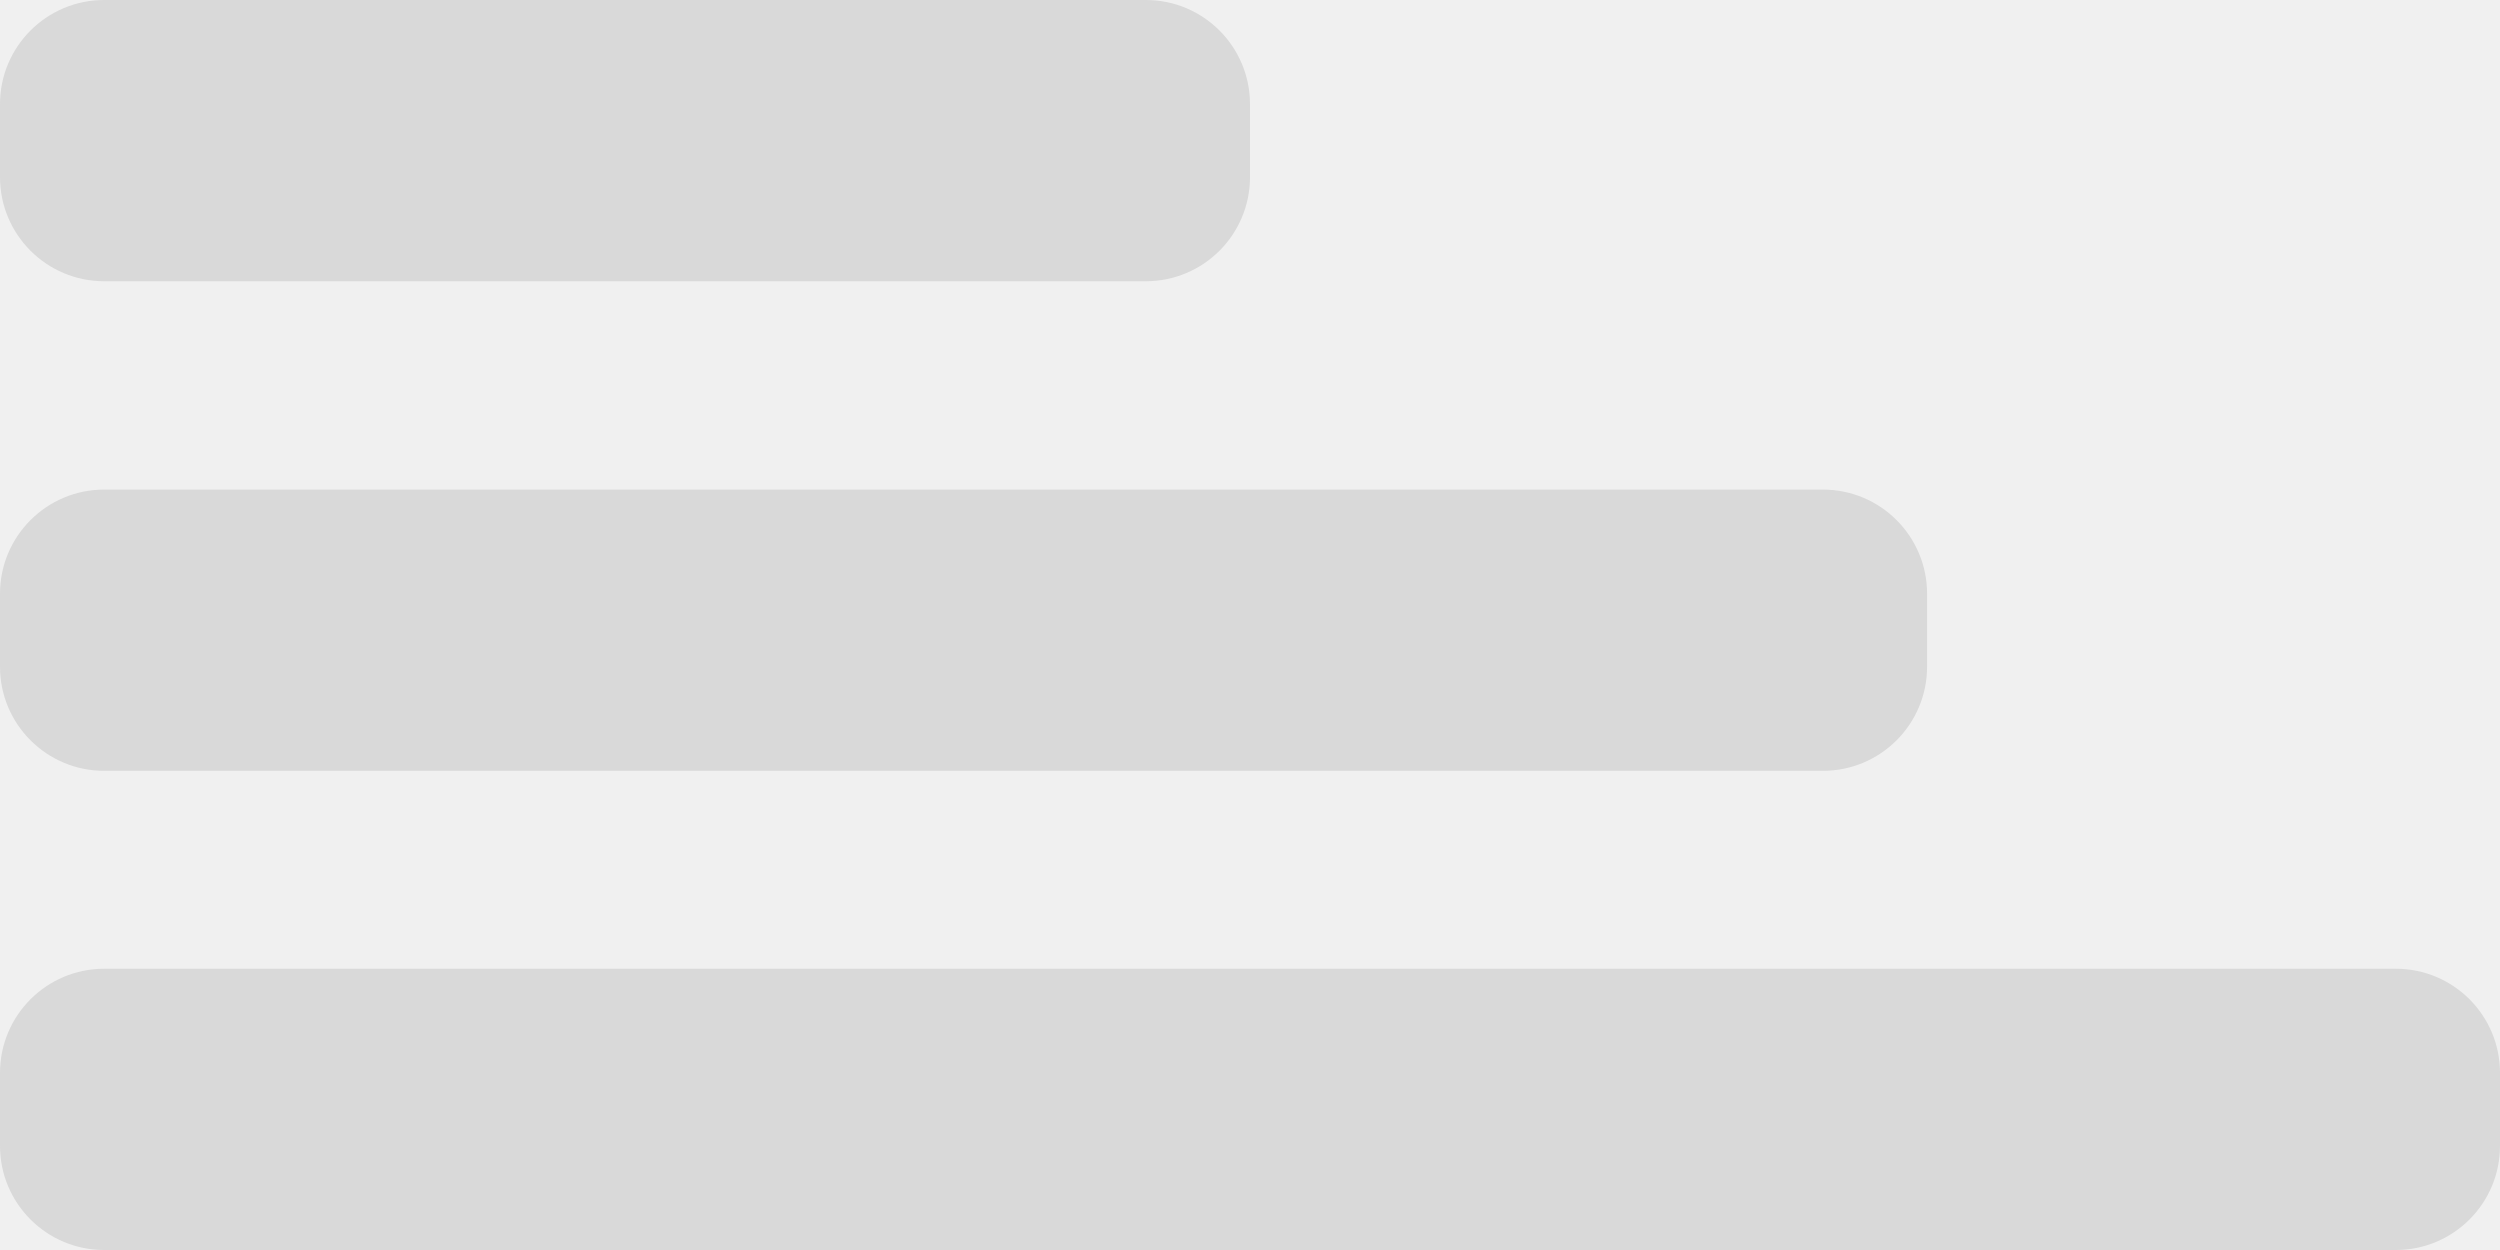
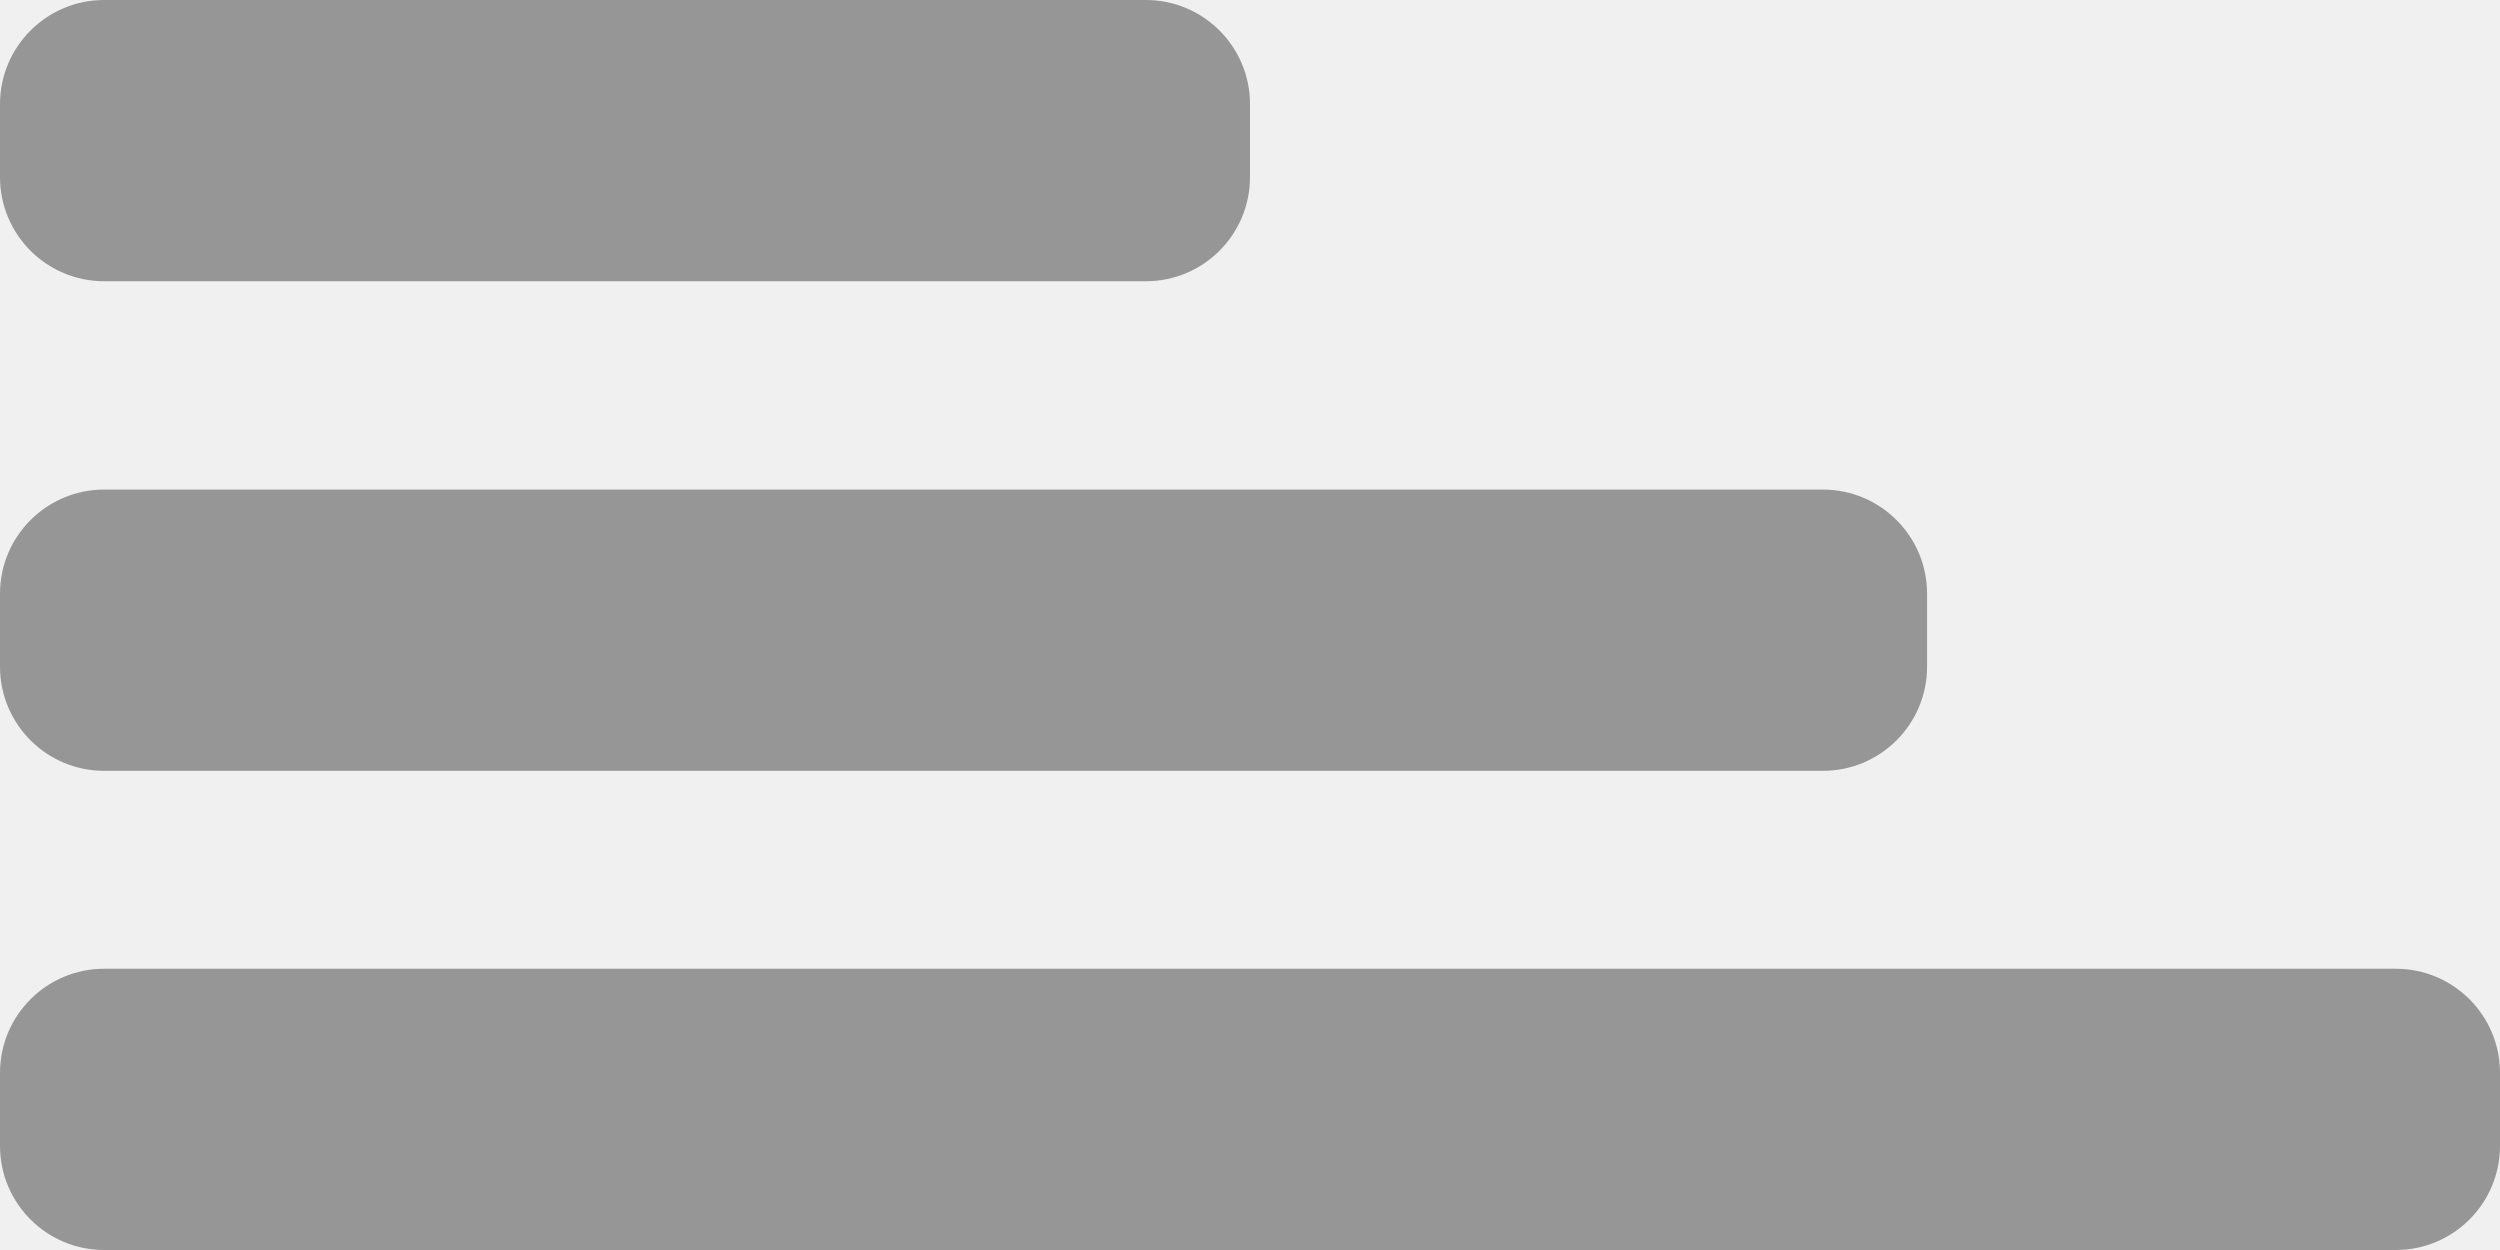
- <svg xmlns="http://www.w3.org/2000/svg" width="60" height="30" viewBox="0 0 240 120" fill="white">
-   <rect width="120" height="27" rx="10" fill="#D9D9D9" />
-   <rect y="47" width="185" height="27" rx="10" fill="#D9D9D9" />
-   <rect y="93" width="240" height="27" rx="10" fill="#D9D9D9" />
+ <svg xmlns="http://www.w3.org/2000/svg" width="60" height="30" viewBox="0 0 240 120" fill="#969696">
+   <rect width="120" height="27" rx="10" fill="#969696" />
+   <rect y="47" width="185" height="27" rx="10" fill="#969696" />
+   <rect y="93" width="240" height="27" rx="10" fill="#969696" />
</svg>
